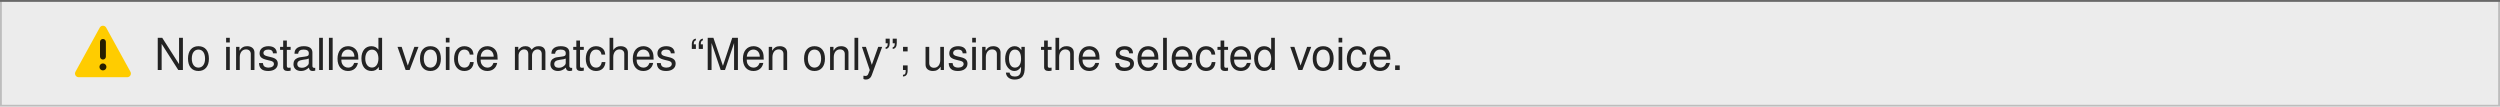
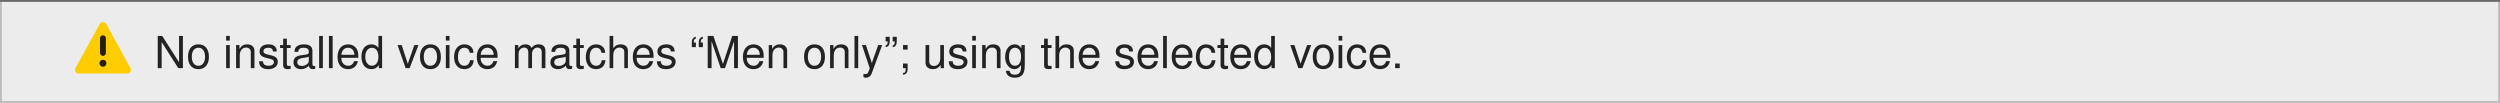
- <svg xmlns="http://www.w3.org/2000/svg" width="680" height="29" viewBox="0 0 680 29" role="img" aria-labelledby="title desc" font-family="-apple-system, BlinkMacSystemFont, 'SF Pro Text', 'Helvetica Neue', Helvetica, Arial, sans-serif">
+ <svg xmlns="http://www.w3.org/2000/svg" width="680" height="28" viewBox="0 0 680 28" role="img" aria-labelledby="title desc" font-family="-apple-system, BlinkMacSystemFont, 'SF Pro Text', 'Helvetica Neue', Helvetica, Arial, sans-serif">
  <defs>
    <clipPath id="clip1">
-       <rect x="0" y="0" width="680" height="29" />
+       <rect x="0" y="0" width="680" height="28" />
    </clipPath>
  </defs>
-   <rect x="0" y="0" width="680" height="29" fill="#ececec" />
+   <rect x="0" y="0" width="680" height="28" fill="#ececec" />
  <g clip-path="url(#clip1)">
    <path d="M0 0.25H680" stroke-width="0.5" stroke="#838383" />
-     <path d="M28 8L34.6 20H21.4Z" stroke="#ffcc00" stroke-width="2" stroke-linejoin="round" fill="#ffcc00" />
-     <rect x="27.2" y="10.6" width="1.6" height="5.6" rx="0.8" fill="#000000" fill-opacity="0.85" />
-     <circle cx="28" cy="18.2" r="0.95" fill="#000000" fill-opacity="0.85" />
-     <text x="42" y="19.03" font-size="12" fill="#000000" fill-opacity="0.85">No installed voice matches “Men only”; using the selected voice.</text>
+     <path d="M28 7L34.6 19H21.4Z" stroke="#ffcc00" stroke-width="2" stroke-linejoin="round" fill="#ffcc00" />
+     <rect x="27.2" y="9.6" width="1.6" height="5.6" rx="0.8" fill="#000000" fill-opacity="0.85" />
+     <circle cx="28" cy="17.2" r="0.95" fill="#000000" fill-opacity="0.85" />
+     <text x="42" y="18.53" font-size="12" style="font-variant-numeric:tabular-nums" textLength="364.48" lengthAdjust="spacingAndGlyphs" fill="#000000" opacity="0.85">No installed voice matches “Men only”; using the selected voice.</text>
  </g>
-   <rect x="0.25" y="0.25" width="679.5" height="28.5" fill="none" stroke-width="0.5" stroke="#000000" stroke-opacity="0.2" />
+   <rect x="0.25" y="0.25" width="679.5" height="27.5" fill="none" stroke-width="0.5" stroke="#000000" stroke-opacity="0.2" />
</svg>
